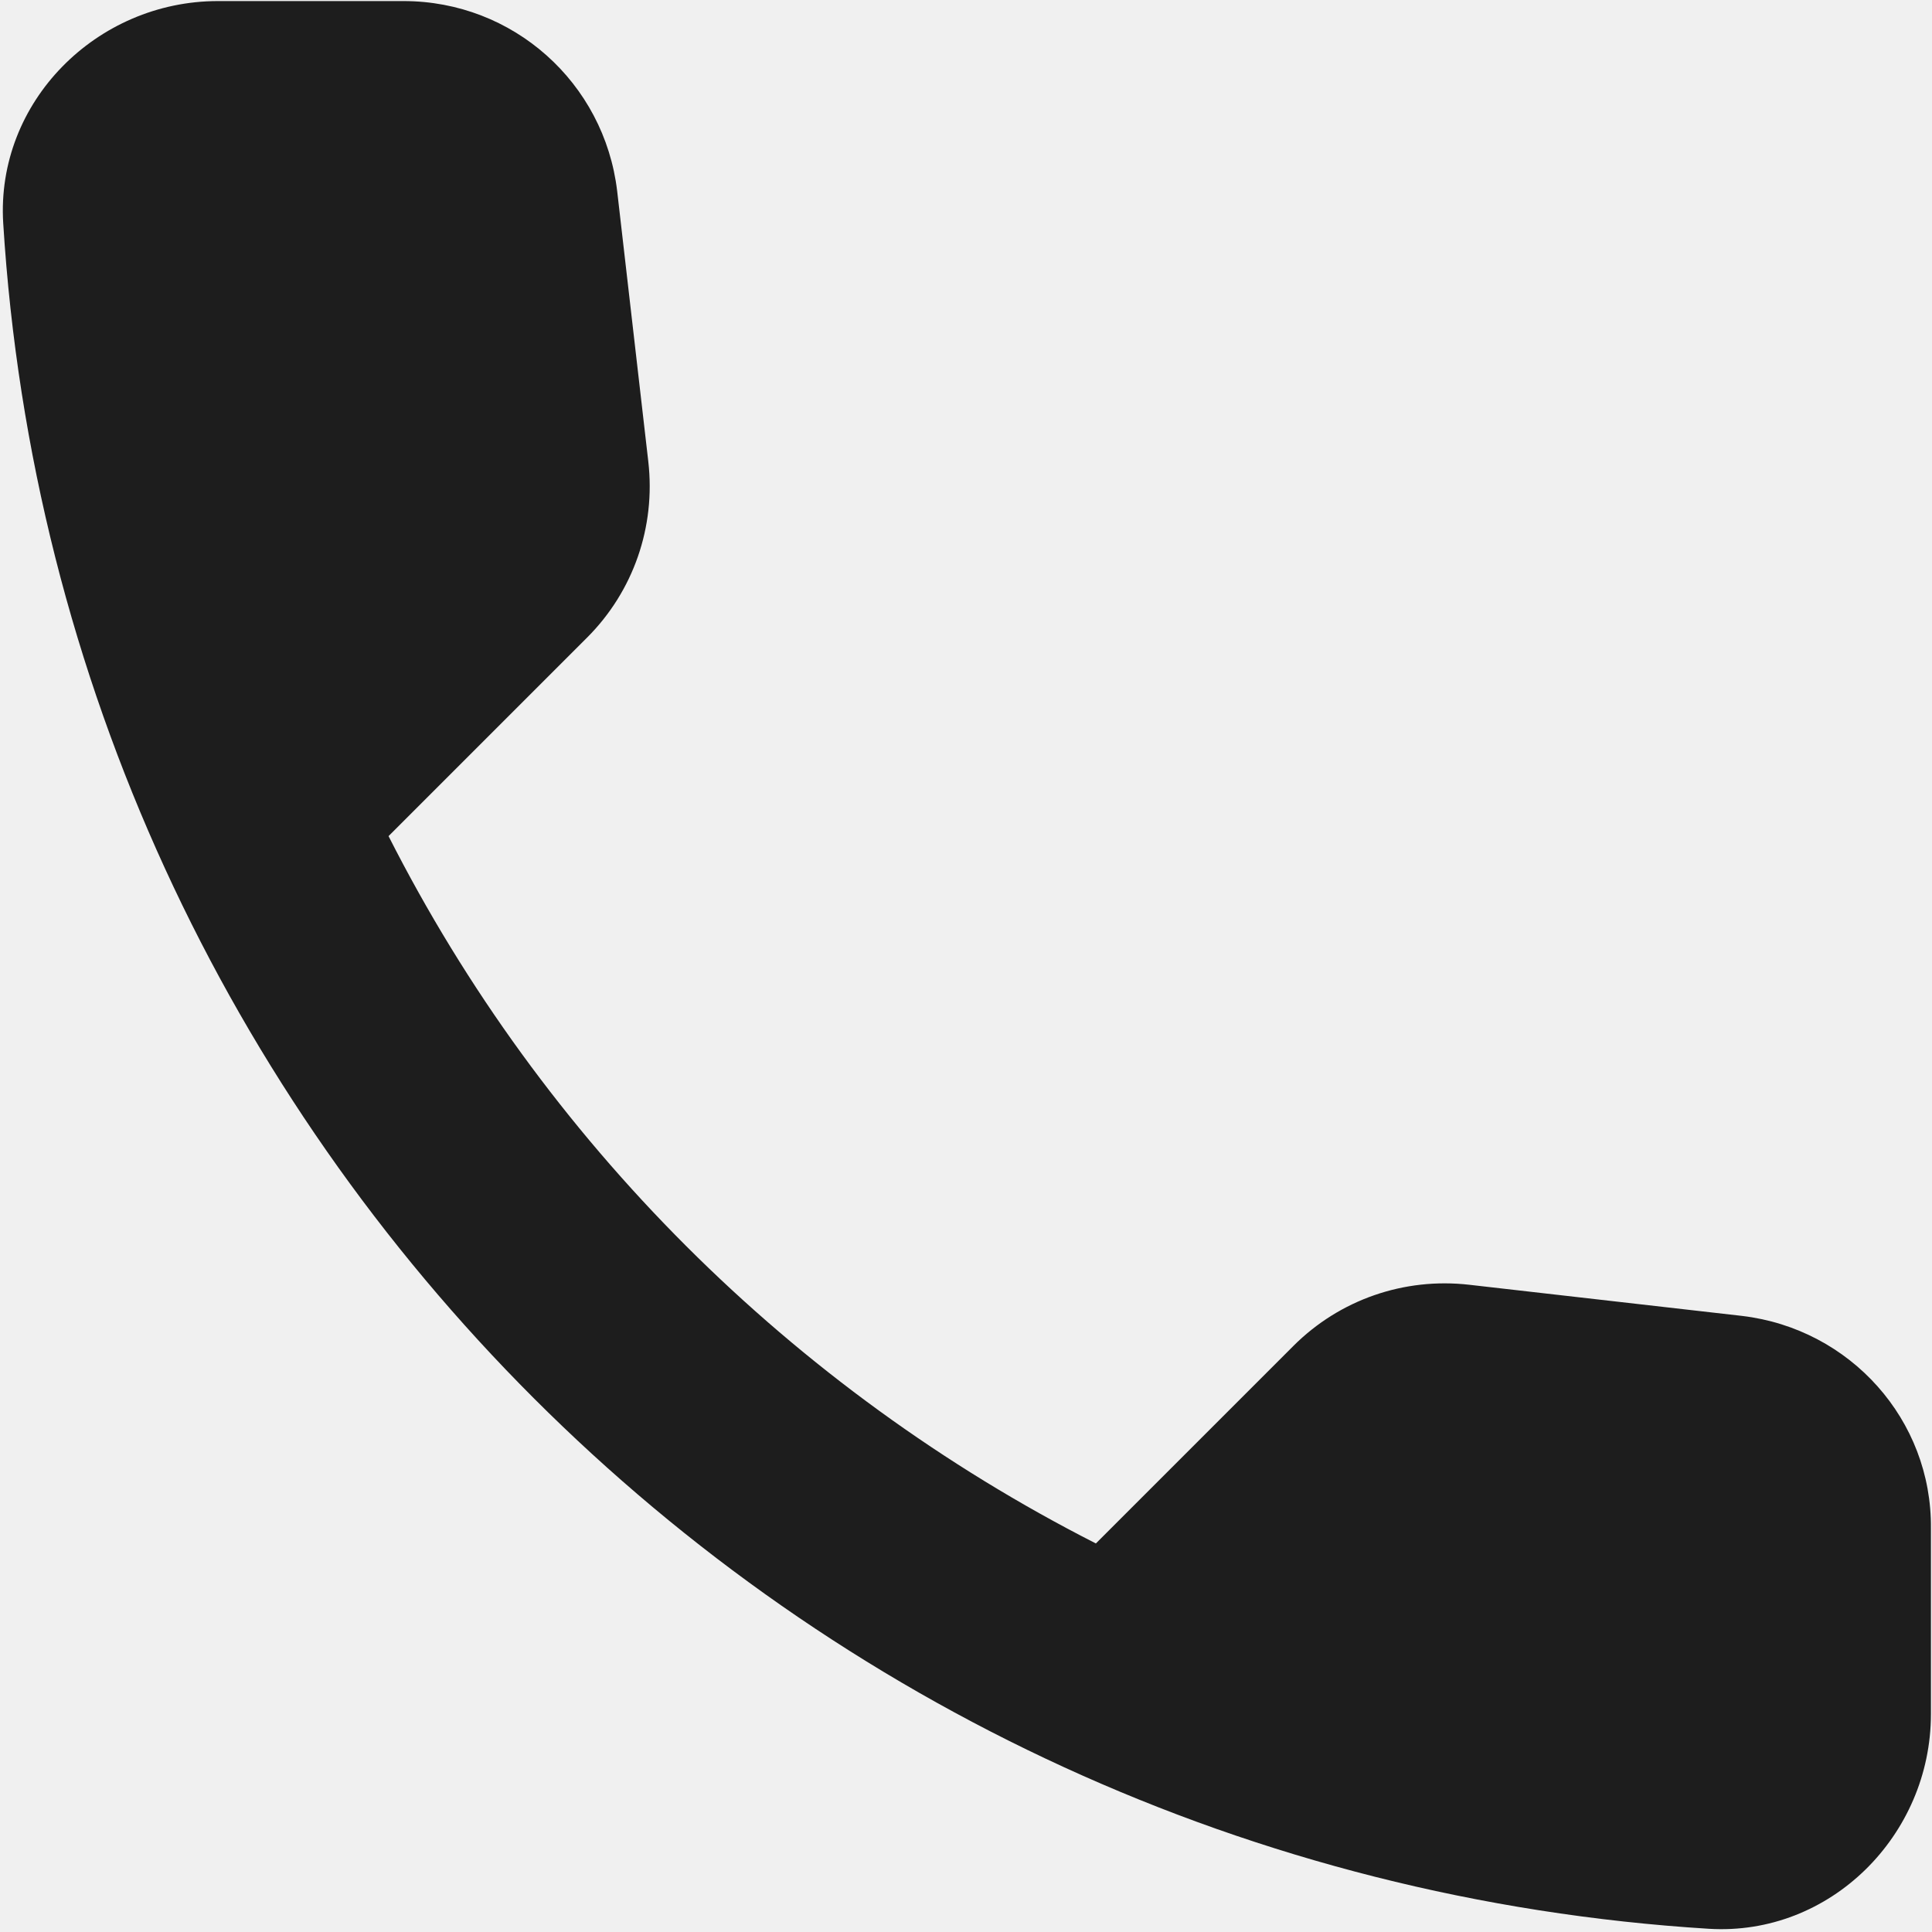
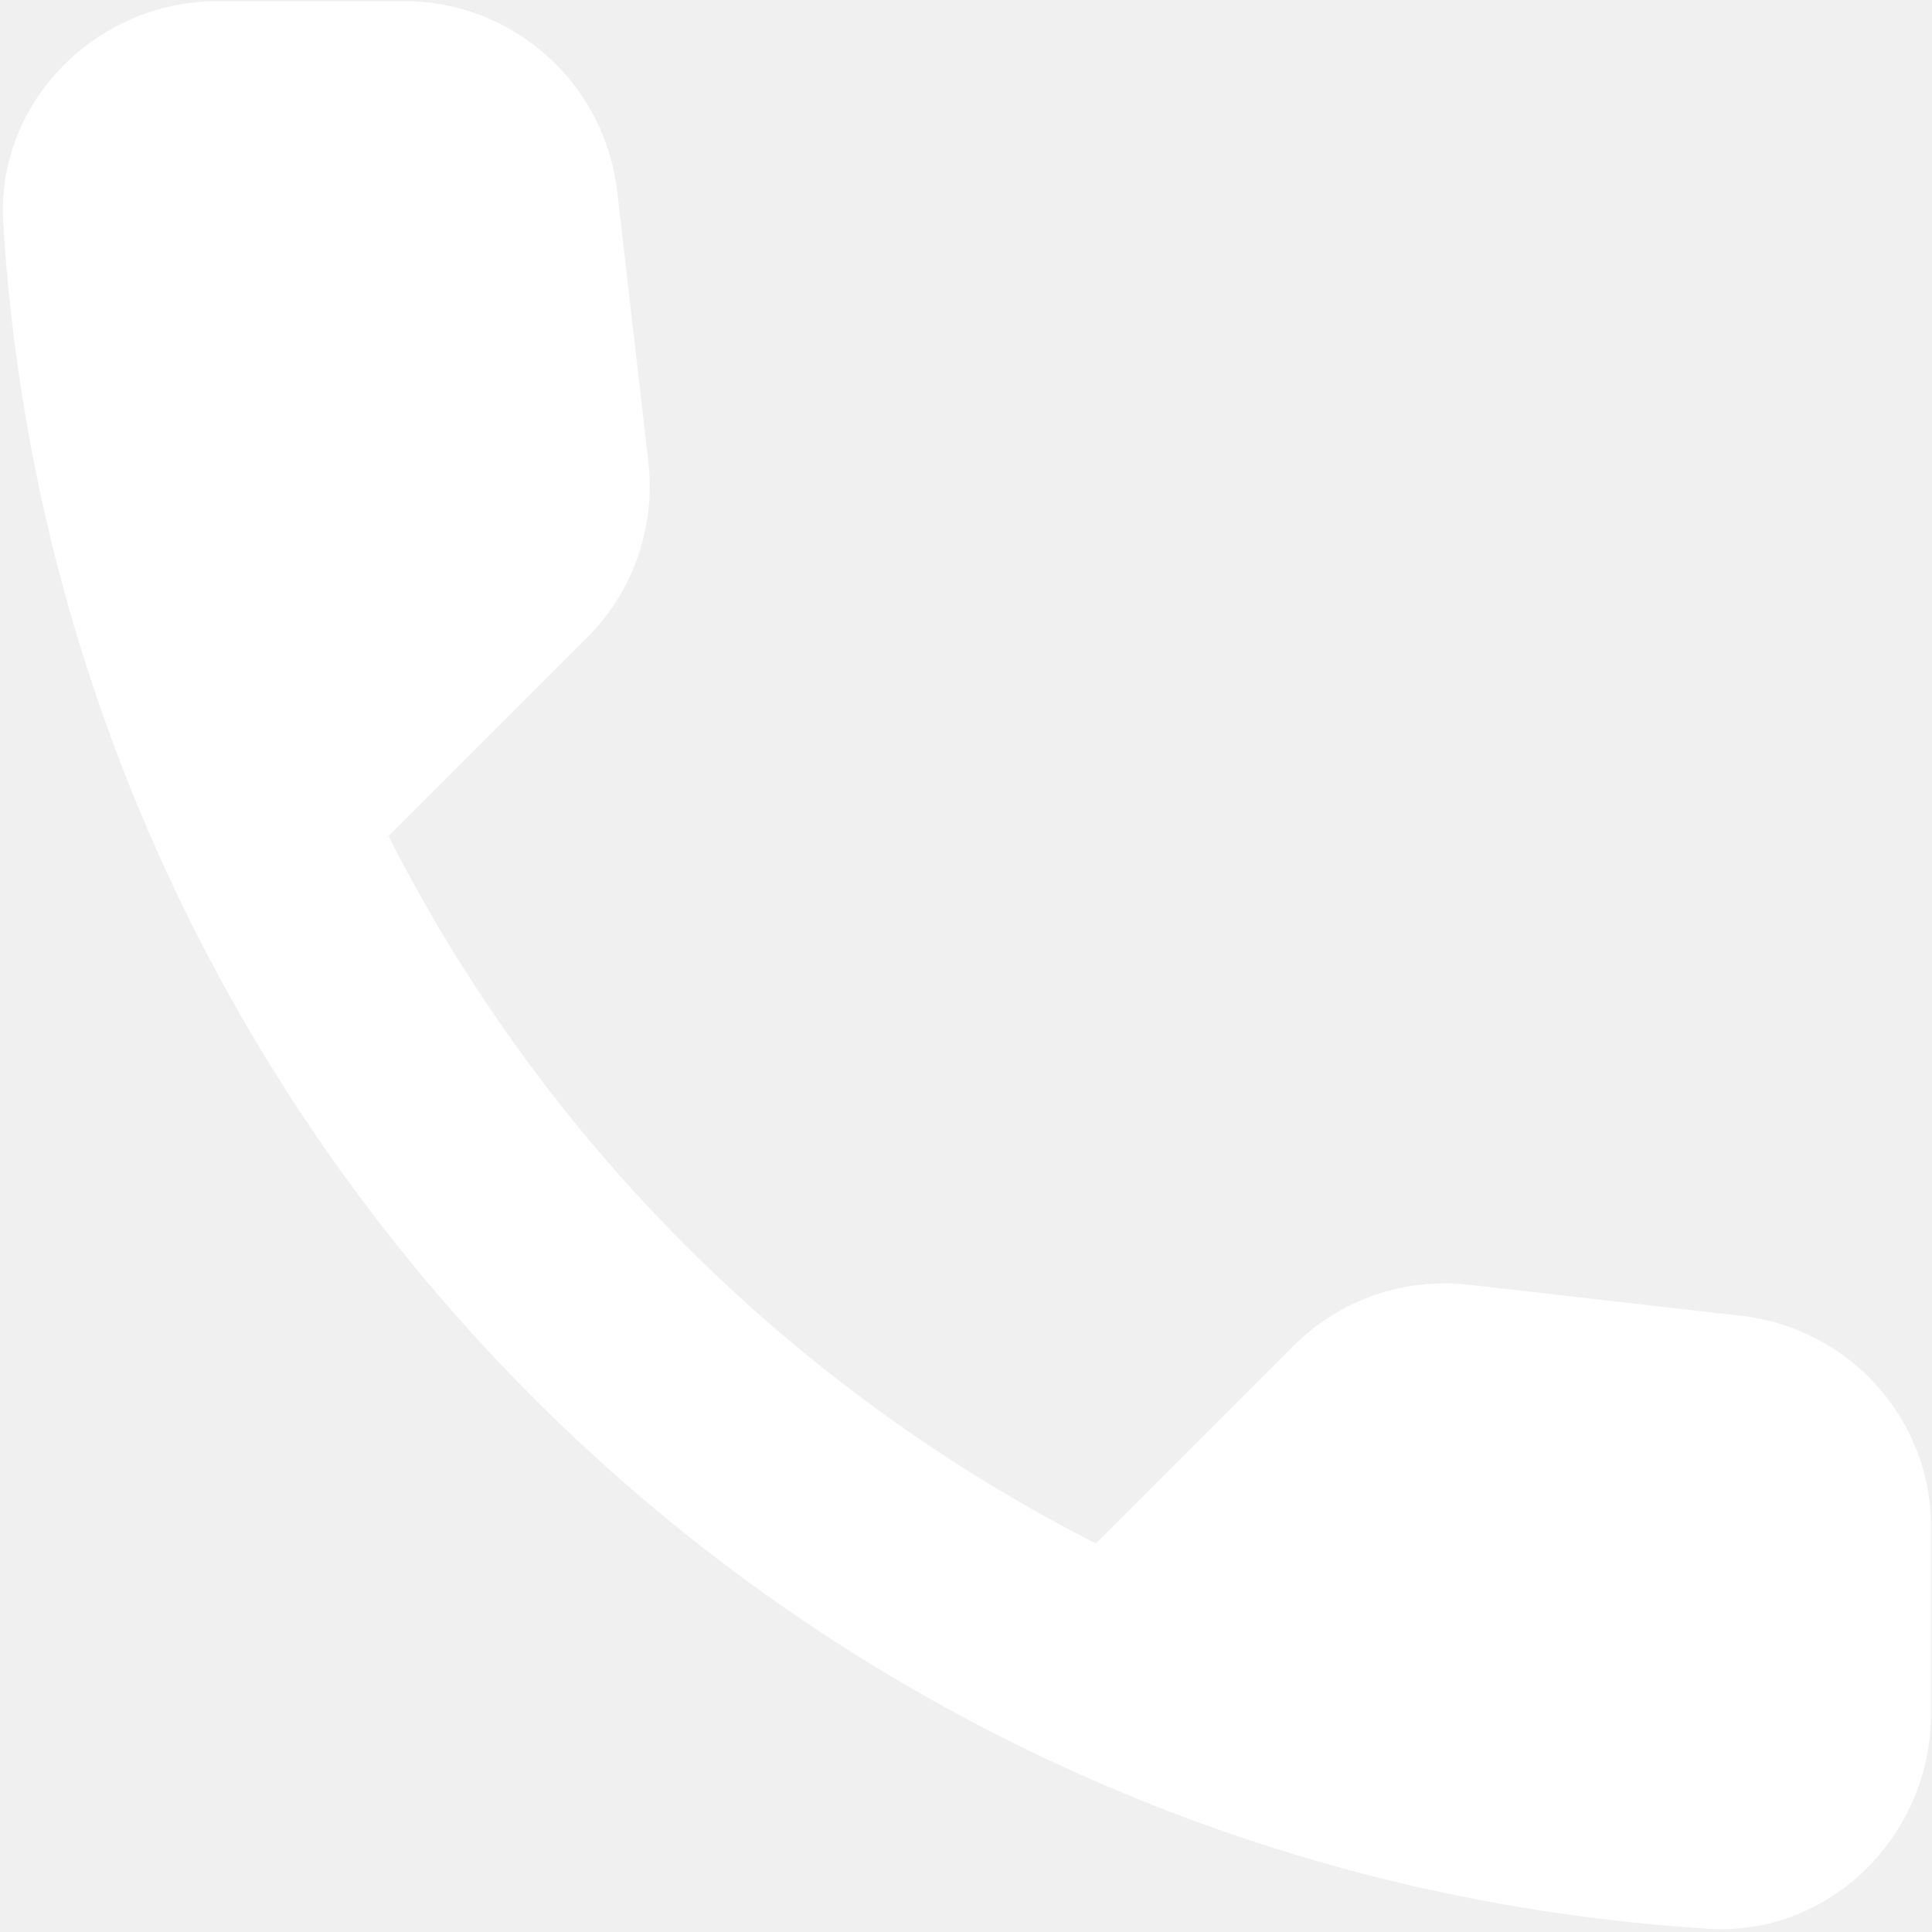
<svg xmlns="http://www.w3.org/2000/svg" width="18px" height="18px" viewBox="0 0 18 18" version="1.1">
  <g id="Icons" stroke="none" stroke-width="1" fill="none" fill-rule="evenodd">
    <g id="Rounded" transform="translate(-749, -1263)">
      <g id="Communication" transform="translate(100, 1162)">
        <g id="-Round-/-Communication-/-phone" transform="translate(646, 98)">
          <g>
            <polygon id="Path" points="0 0 24 0 24 24 0 24" />
-             <path d="M19.23,15.26 L16.69,14.97 C16.08,14.9 15.48,15.11 15.05,15.54 L13.21,17.38 C10.38,15.94 8.06,13.63 6.62,10.79 L8.47,8.94 C8.9,8.51 9.11,7.91 9.04,7.3 L8.75,4.78 C8.63,3.77 7.78,3.01 6.76,3.01 L5.03,3.01 C3.9,3.01 2.96,3.95 3.03,5.08 C3.56,13.62 10.39,20.44 18.92,20.97 C20.05,21.04 20.99,20.1 20.99,18.97 L20.99,17.24 C21,16.23 20.24,15.38 19.23,15.26 Z" id="🔹Icon-Color" fill="#1D1D1D" />
+             <path d="M19.23,15.26 L16.69,14.97 C16.08,14.9 15.48,15.11 15.05,15.54 L13.21,17.38 C10.38,15.94 8.06,13.63 6.62,10.79 L8.47,8.94 C8.9,8.51 9.11,7.91 9.04,7.3 L8.75,4.78 C8.63,3.77 7.78,3.01 6.76,3.01 L5.03,3.01 C3.9,3.01 2.96,3.95 3.03,5.08 C3.56,13.62 10.39,20.44 18.92,20.97 C20.05,21.04 20.99,20.1 20.99,18.97 L20.99,17.24 C21,16.23 20.24,15.38 19.23,15.26 Z" id="🔹Icon-Color" fill="white" />
          </g>
        </g>
      </g>
    </g>
  </g>
</svg>
